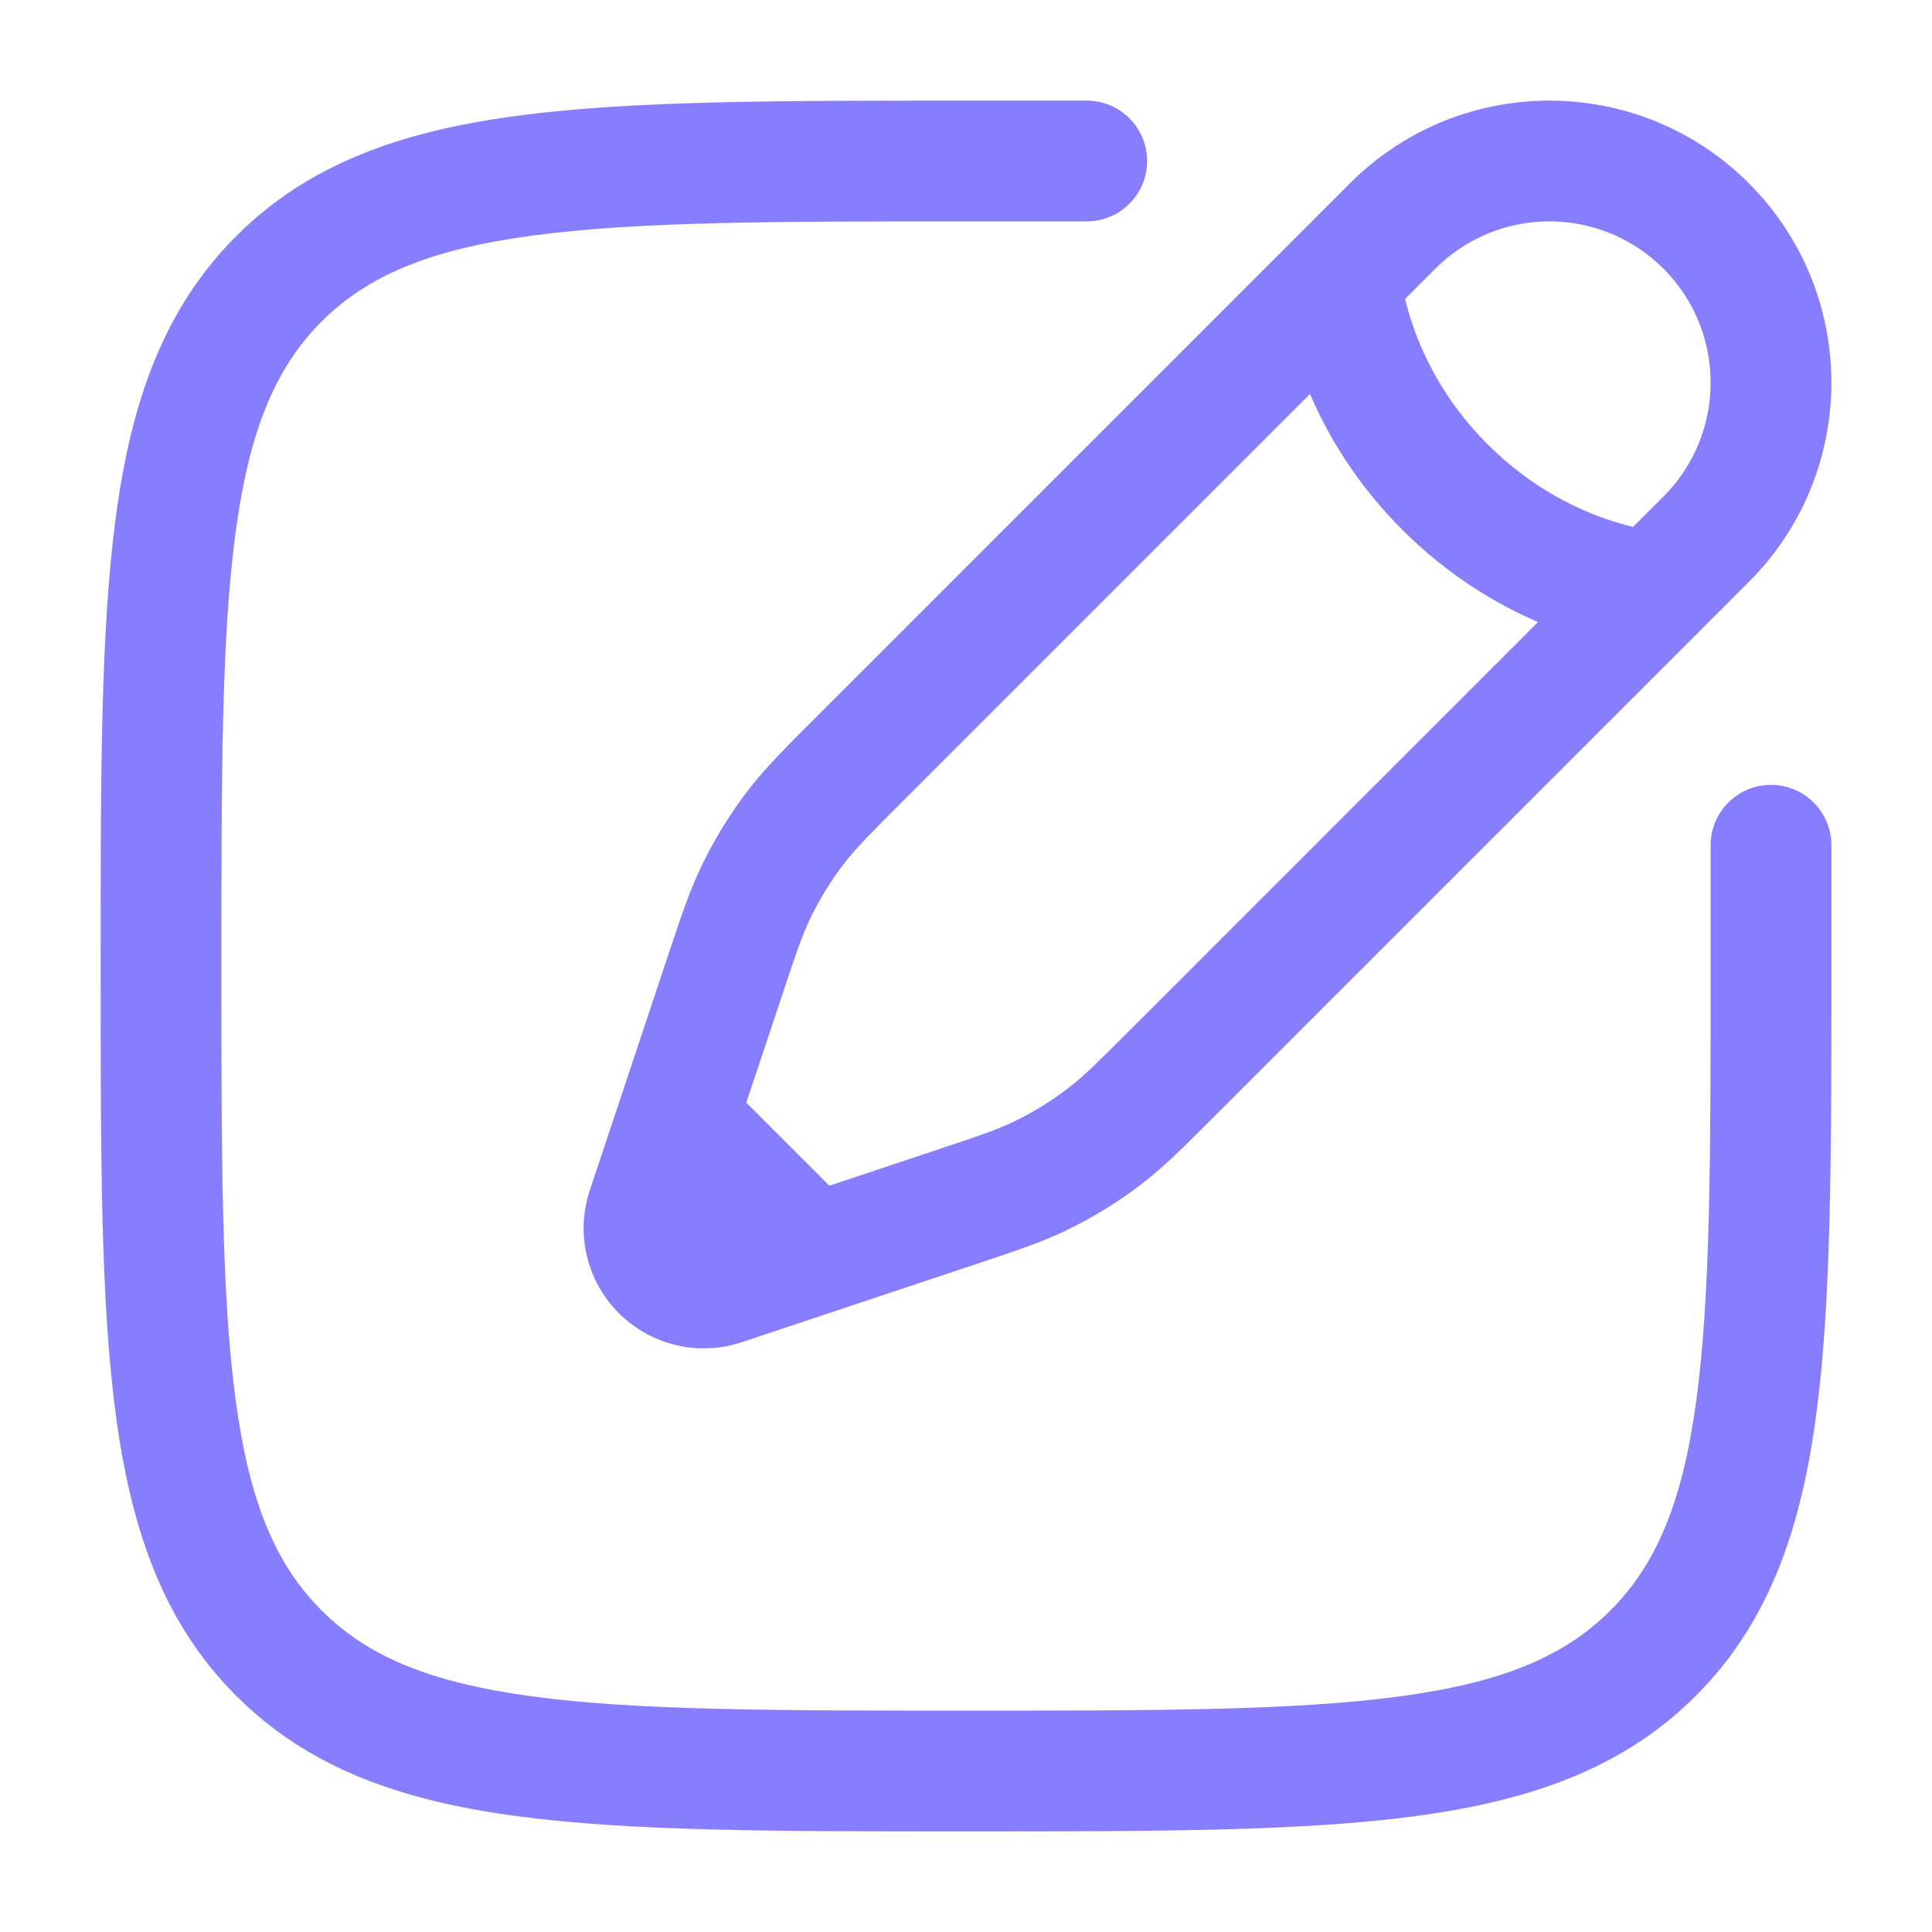
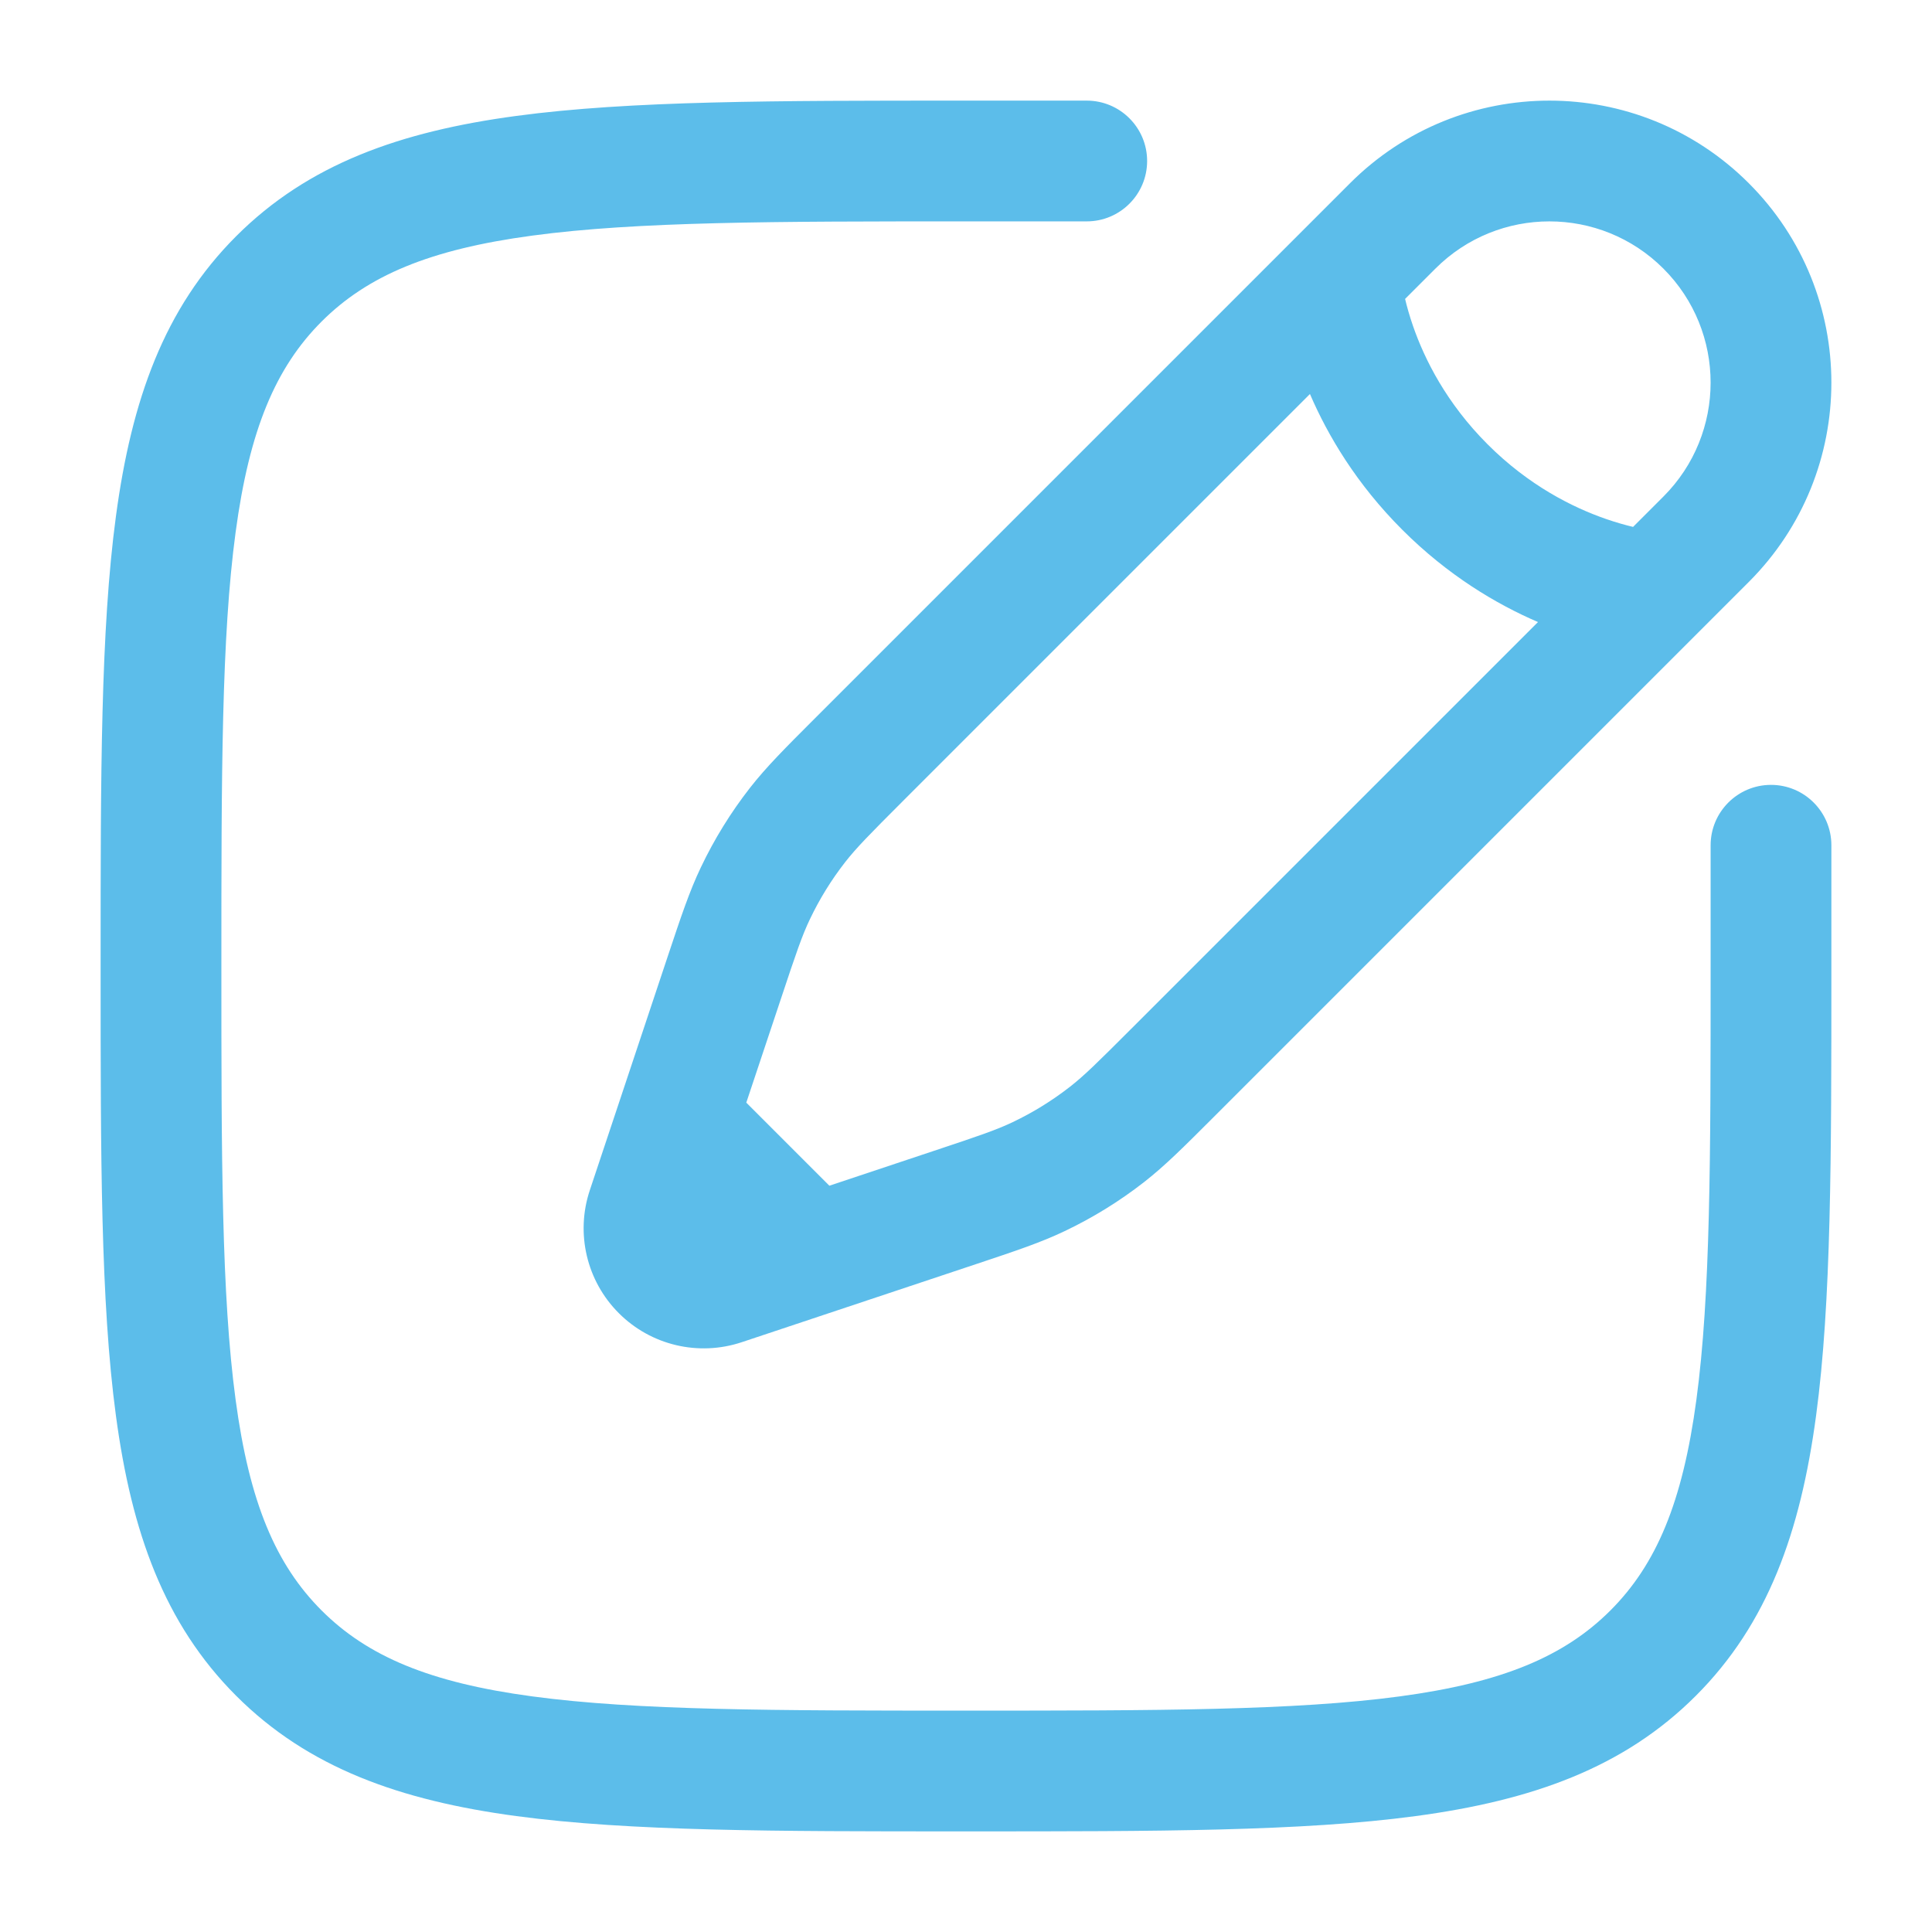
<svg xmlns="http://www.w3.org/2000/svg" width="36" height="36" viewBox="0 0 36 36" fill="none">
-   <path fill-rule="evenodd" clip-rule="evenodd" d="M17.914 1.875H20.25C20.871 1.875 21.375 2.379 21.375 3C21.375 3.621 20.871 4.125 20.25 4.125H18C14.433 4.125 11.87 4.127 9.92 4.39C8.003 4.647 6.847 5.138 5.992 5.992C5.138 6.847 4.647 8.003 4.39 9.92C4.127 11.87 4.125 14.433 4.125 18C4.125 21.567 4.127 24.13 4.39 26.08C4.647 27.997 5.138 29.153 5.992 30.008C6.847 30.862 8.003 31.353 9.92 31.61C11.87 31.873 14.433 31.875 18 31.875C21.567 31.875 24.13 31.873 26.08 31.61C27.997 31.353 29.153 30.862 30.008 30.008C30.862 29.153 31.353 27.997 31.61 26.08C31.873 24.13 31.875 21.567 31.875 18V15.75C31.875 15.129 32.379 14.625 33 14.625C33.621 14.625 34.125 15.129 34.125 15.75V18.086C34.125 21.549 34.125 24.262 33.84 26.379C33.549 28.547 32.941 30.257 31.599 31.599C30.257 32.941 28.547 33.549 26.379 33.84C24.262 34.125 21.549 34.125 18.086 34.125H17.914C14.451 34.125 11.738 34.125 9.621 33.84C7.453 33.549 5.743 32.941 4.401 31.599C3.059 30.257 2.451 28.547 2.16 26.379C1.875 24.262 1.875 21.549 1.875 18.086V17.914C1.875 14.451 1.875 11.738 2.16 9.621C2.451 7.453 3.059 5.743 4.401 4.401C5.743 3.059 7.453 2.451 9.621 2.16C11.738 1.875 14.451 1.875 17.914 1.875ZM25.156 3.414C27.208 1.362 30.534 1.362 32.586 3.414C34.638 5.466 34.638 8.792 32.586 10.844L22.614 20.816C22.057 21.373 21.708 21.722 21.319 22.026C20.86 22.384 20.364 22.69 19.839 22.94C19.393 23.153 18.925 23.309 18.178 23.558L13.821 25.01C13.017 25.278 12.13 25.069 11.531 24.469C10.931 23.87 10.722 22.983 10.99 22.179L12.442 17.822C12.691 17.075 12.847 16.607 13.06 16.161C13.31 15.636 13.616 15.14 13.974 14.681C14.278 14.292 14.627 13.943 15.184 13.386L25.156 3.414ZM30.995 5.005C29.822 3.832 27.92 3.832 26.747 5.005L26.182 5.57C26.216 5.714 26.264 5.885 26.33 6.076C26.545 6.696 26.952 7.512 27.72 8.28C28.488 9.048 29.304 9.455 29.924 9.67C30.115 9.736 30.286 9.784 30.43 9.818L30.995 9.253C32.168 8.08 32.168 6.178 30.995 5.005ZM28.658 11.591C27.884 11.258 26.982 10.724 26.129 9.871C25.276 9.018 24.742 8.116 24.409 7.342L16.826 14.925C16.201 15.55 15.957 15.798 15.748 16.065C15.491 16.395 15.271 16.751 15.091 17.129C14.945 17.434 14.833 17.764 14.554 18.603L13.906 20.546L15.454 22.094L17.397 21.446C18.236 21.167 18.566 21.055 18.871 20.909C19.249 20.729 19.605 20.509 19.935 20.252C20.202 20.044 20.45 19.799 21.075 19.174L28.658 11.591Z" fill="#877EFF" />
+   <path fill-rule="evenodd" clip-rule="evenodd" d="M17.914 1.875H20.25C20.871 1.875 21.375 2.379 21.375 3C21.375 3.621 20.871 4.125 20.25 4.125H18C14.433 4.125 11.87 4.127 9.92 4.39C8.003 4.647 6.847 5.138 5.992 5.992C5.138 6.847 4.647 8.003 4.39 9.92C4.127 11.87 4.125 14.433 4.125 18C4.125 21.567 4.127 24.13 4.39 26.08C4.647 27.997 5.138 29.153 5.992 30.008C6.847 30.862 8.003 31.353 9.92 31.61C11.87 31.873 14.433 31.875 18 31.875C21.567 31.875 24.13 31.873 26.08 31.61C27.997 31.353 29.153 30.862 30.008 30.008C30.862 29.153 31.353 27.997 31.61 26.08C31.873 24.13 31.875 21.567 31.875 18V15.75C31.875 15.129 32.379 14.625 33 14.625C33.621 14.625 34.125 15.129 34.125 15.75V18.086C34.125 21.549 34.125 24.262 33.84 26.379C33.549 28.547 32.941 30.257 31.599 31.599C30.257 32.941 28.547 33.549 26.379 33.84C24.262 34.125 21.549 34.125 18.086 34.125H17.914C14.451 34.125 11.738 34.125 9.621 33.84C7.453 33.549 5.743 32.941 4.401 31.599C3.059 30.257 2.451 28.547 2.16 26.379C1.875 24.262 1.875 21.549 1.875 18.086V17.914C1.875 14.451 1.875 11.738 2.16 9.621C2.451 7.453 3.059 5.743 4.401 4.401C5.743 3.059 7.453 2.451 9.621 2.16C11.738 1.875 14.451 1.875 17.914 1.875ZM25.156 3.414C27.208 1.362 30.534 1.362 32.586 3.414C34.638 5.466 34.638 8.792 32.586 10.844L22.614 20.816C22.057 21.373 21.708 21.722 21.319 22.026C20.86 22.384 20.364 22.69 19.839 22.94C19.393 23.153 18.925 23.309 18.178 23.558L13.821 25.01C13.017 25.278 12.13 25.069 11.531 24.469C10.931 23.87 10.722 22.983 10.99 22.179L12.442 17.822C12.691 17.075 12.847 16.607 13.06 16.161C13.31 15.636 13.616 15.14 13.974 14.681C14.278 14.292 14.627 13.943 15.184 13.386L25.156 3.414ZM30.995 5.005C29.822 3.832 27.92 3.832 26.747 5.005L26.182 5.57C26.216 5.714 26.264 5.885 26.33 6.076C26.545 6.696 26.952 7.512 27.72 8.28C28.488 9.048 29.304 9.455 29.924 9.67C30.115 9.736 30.286 9.784 30.43 9.818L30.995 9.253C32.168 8.08 32.168 6.178 30.995 5.005ZM28.658 11.591C27.884 11.258 26.982 10.724 26.129 9.871C25.276 9.018 24.742 8.116 24.409 7.342L16.826 14.925C16.201 15.55 15.957 15.798 15.748 16.065C15.491 16.395 15.271 16.751 15.091 17.129C14.945 17.434 14.833 17.764 14.554 18.603L13.906 20.546L15.454 22.094L17.397 21.446C18.236 21.167 18.566 21.055 18.871 20.909C19.249 20.729 19.605 20.509 19.935 20.252C20.202 20.044 20.45 19.799 21.075 19.174L28.658 11.591Z" fill="#5cbdea" />
</svg>
